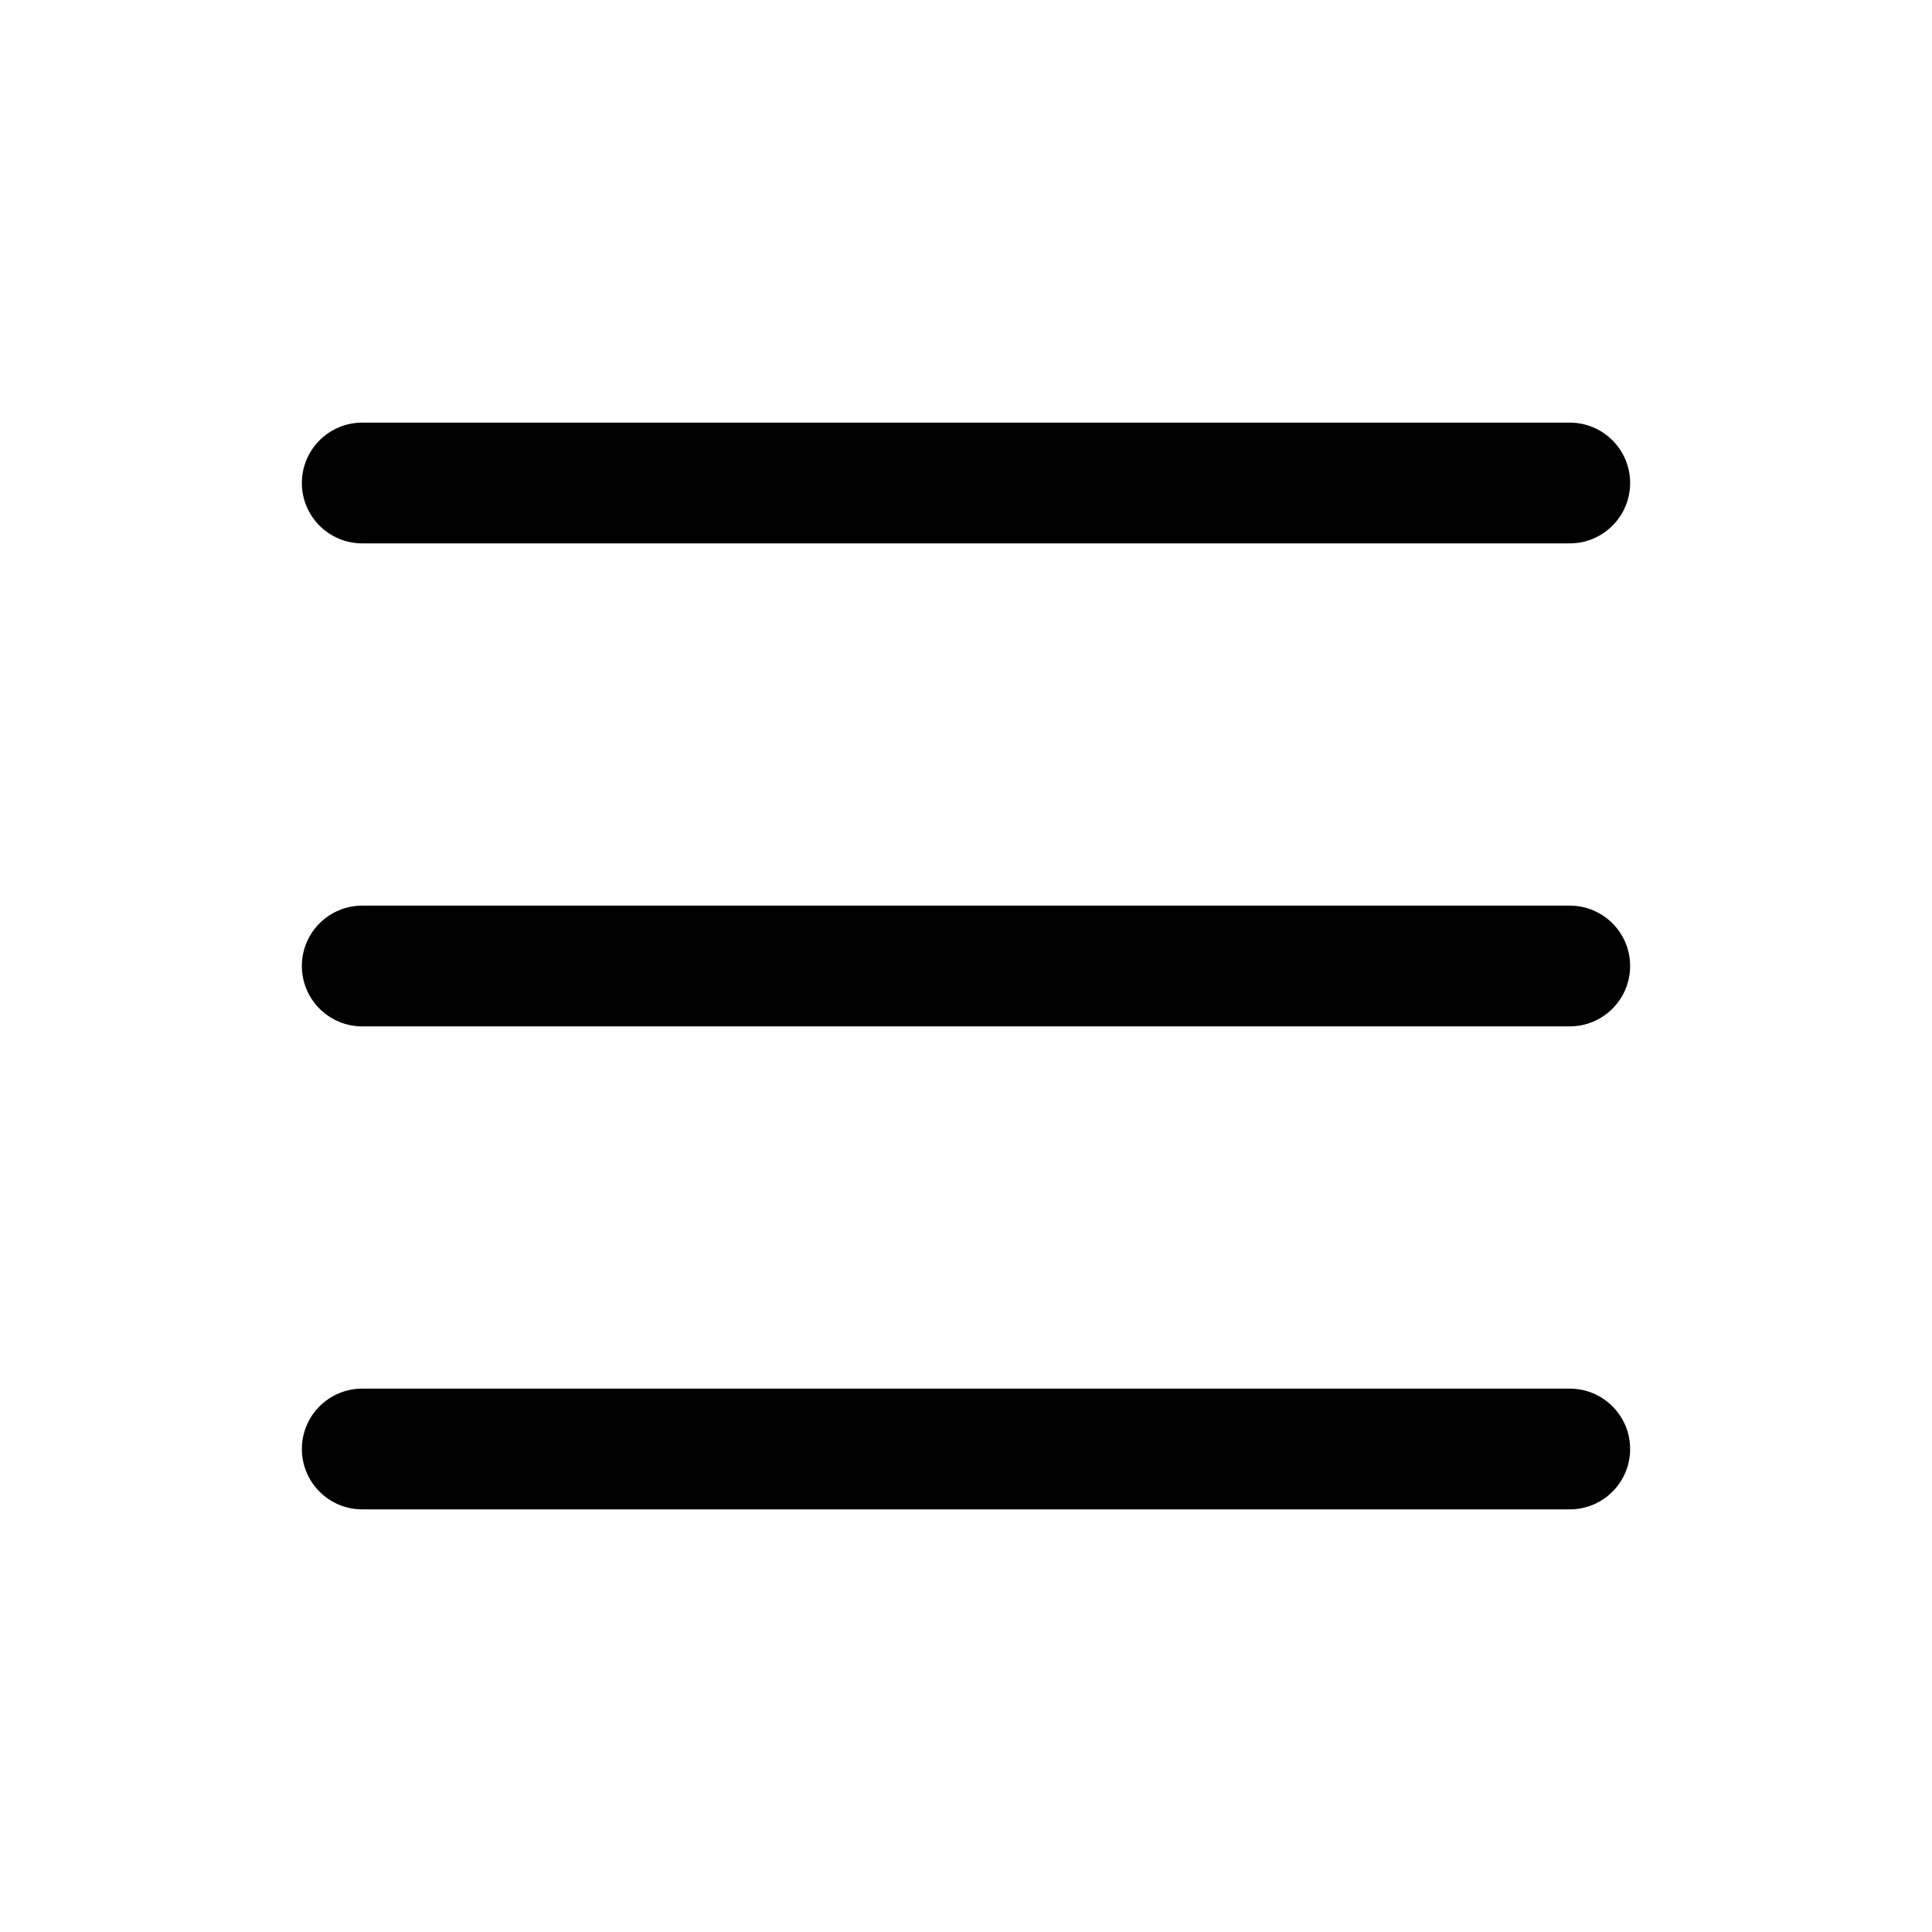
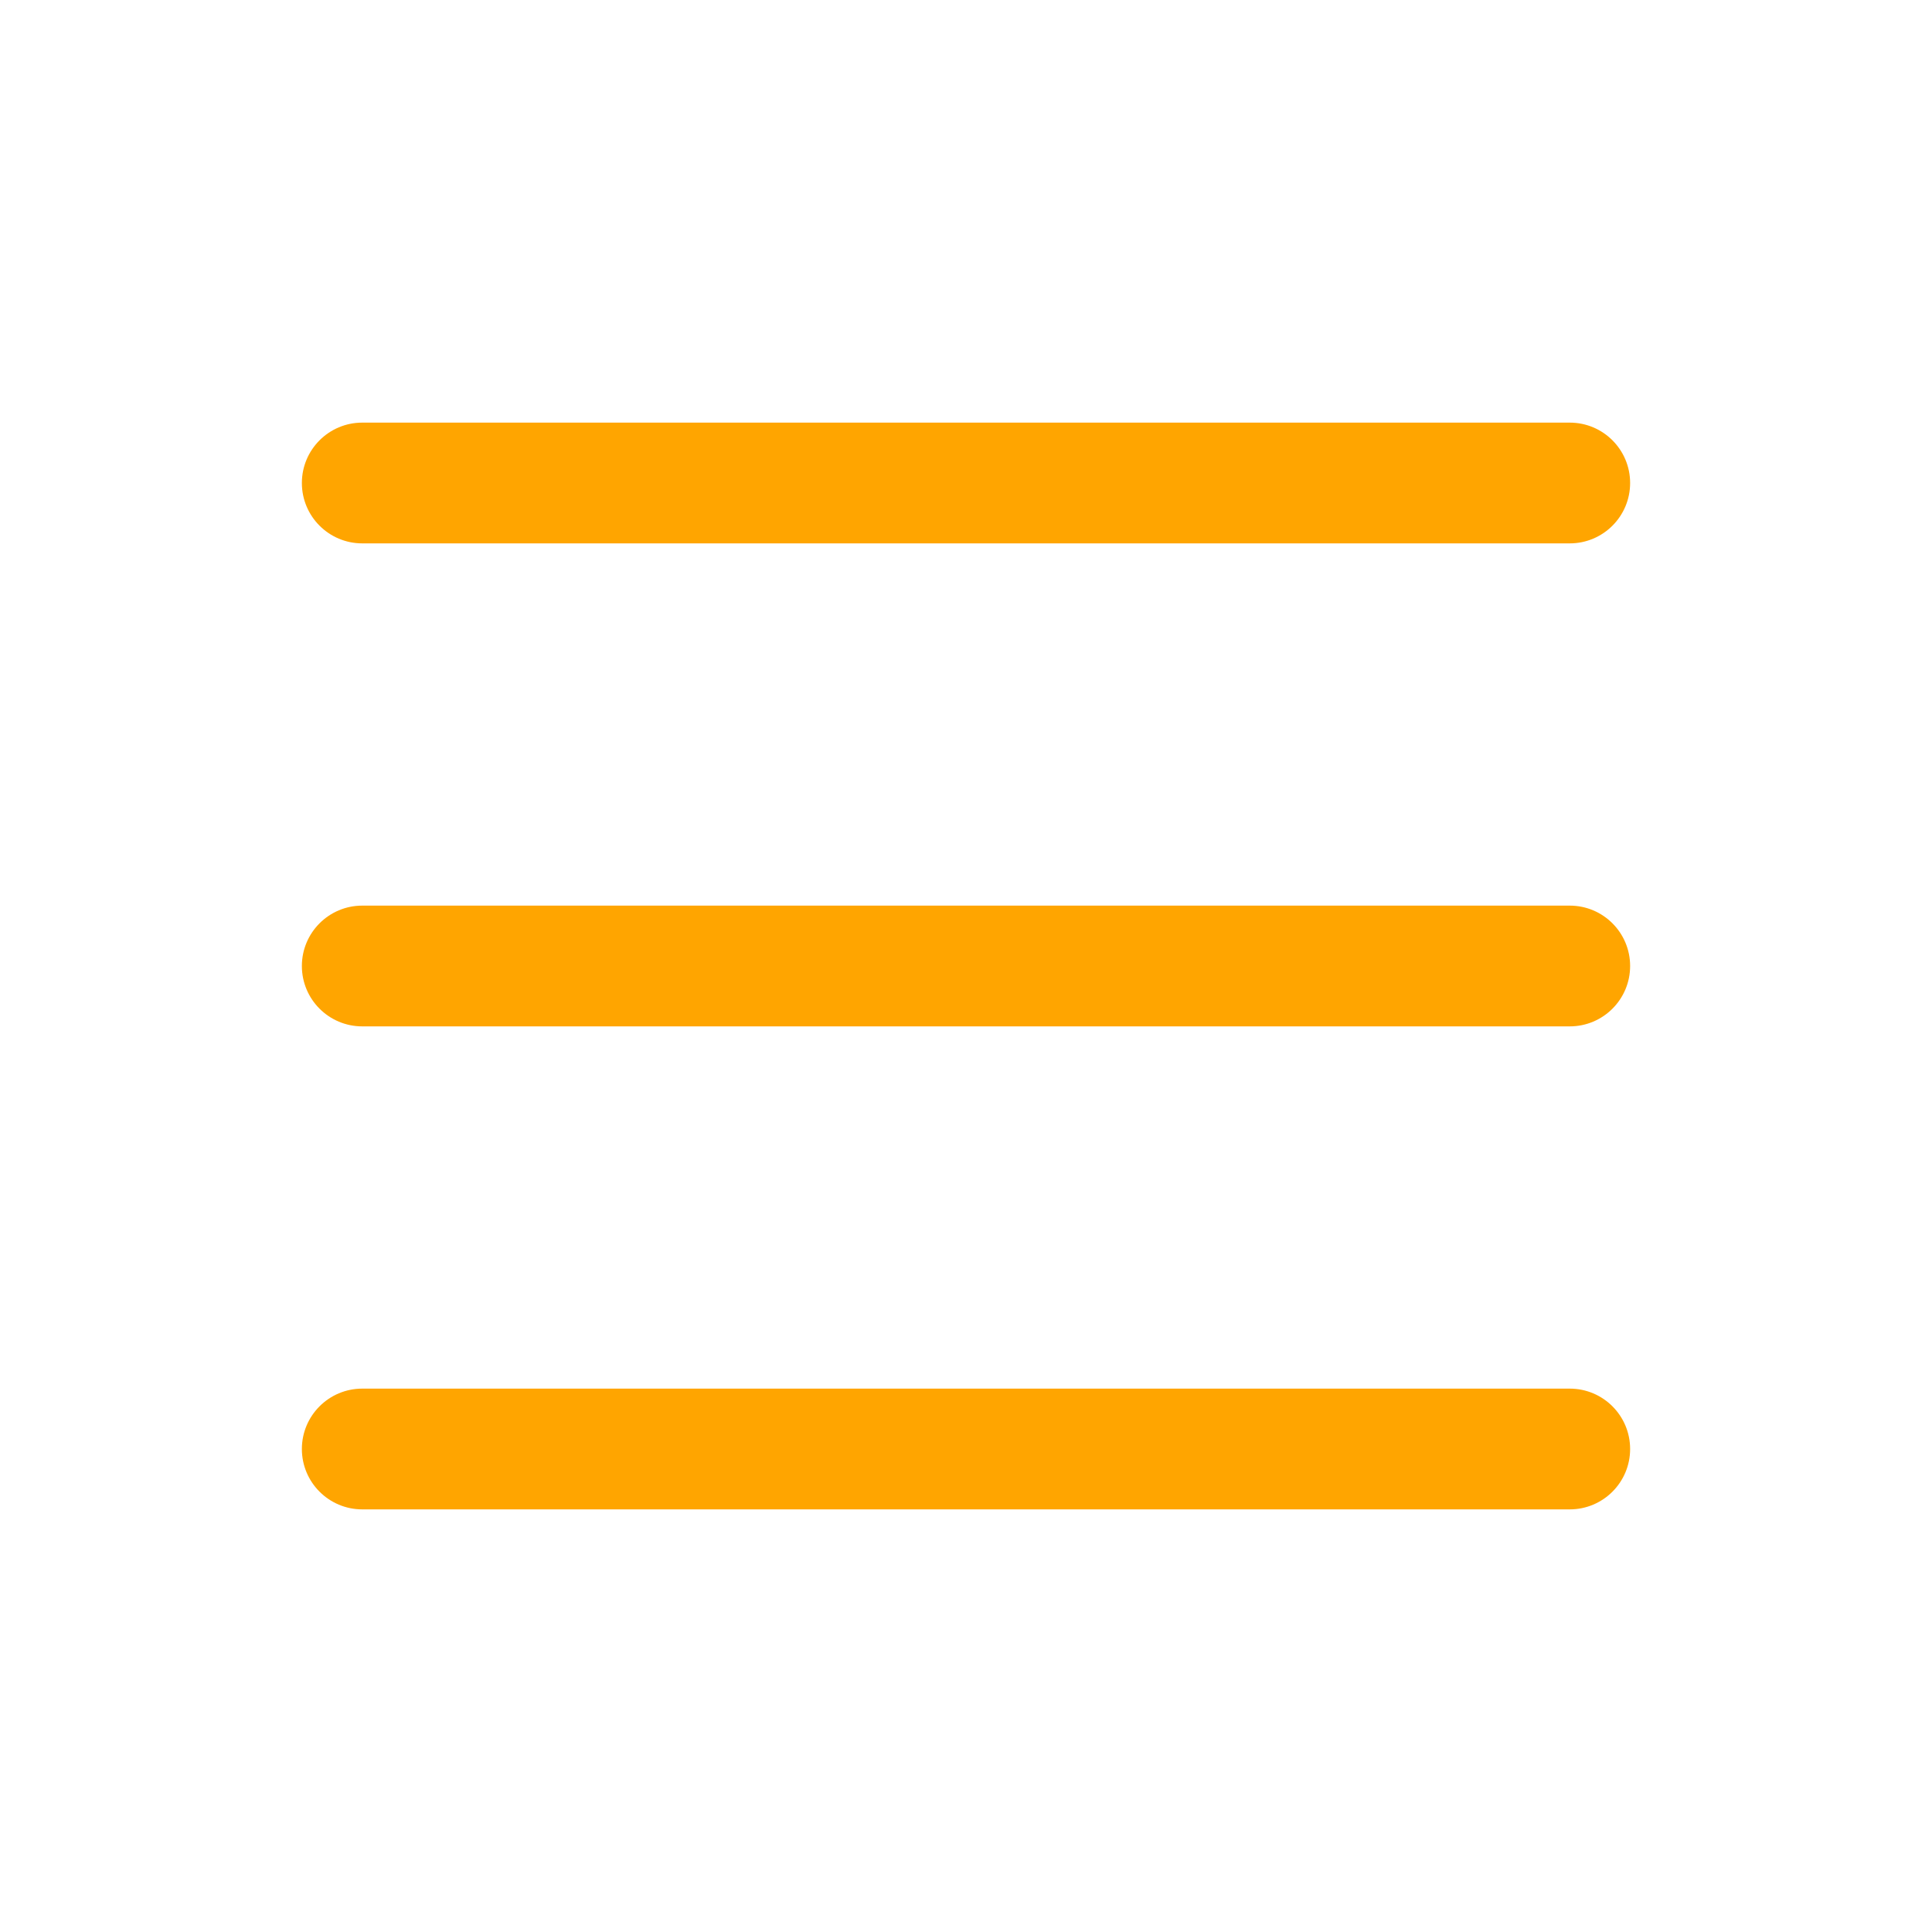
- <svg xmlns="http://www.w3.org/2000/svg" width="30" height="30" fill="black" viewBox="0 0 16 16">
+ <svg xmlns="http://www.w3.org/2000/svg" width="30" height="30" fill="orange" viewBox="0 0 16 16">
  <path fill-rule="evenodd" d="M2.5 12a.5.5 0 0 1 .5-.5h10a.5.5 0 0 1 0 1H3a.5.5 0 0 1-.5-.5zm0-4a.5.5 0 0 1 .5-.5h10a.5.5 0 0 1 0 1H3a.5.5 0 0 1-.5-.5zm0-4a.5.5 0 0 1 .5-.5h10a.5.5 0 0 1 0 1H3a.5.5 0 0 1-.5-.5z" />
</svg>
